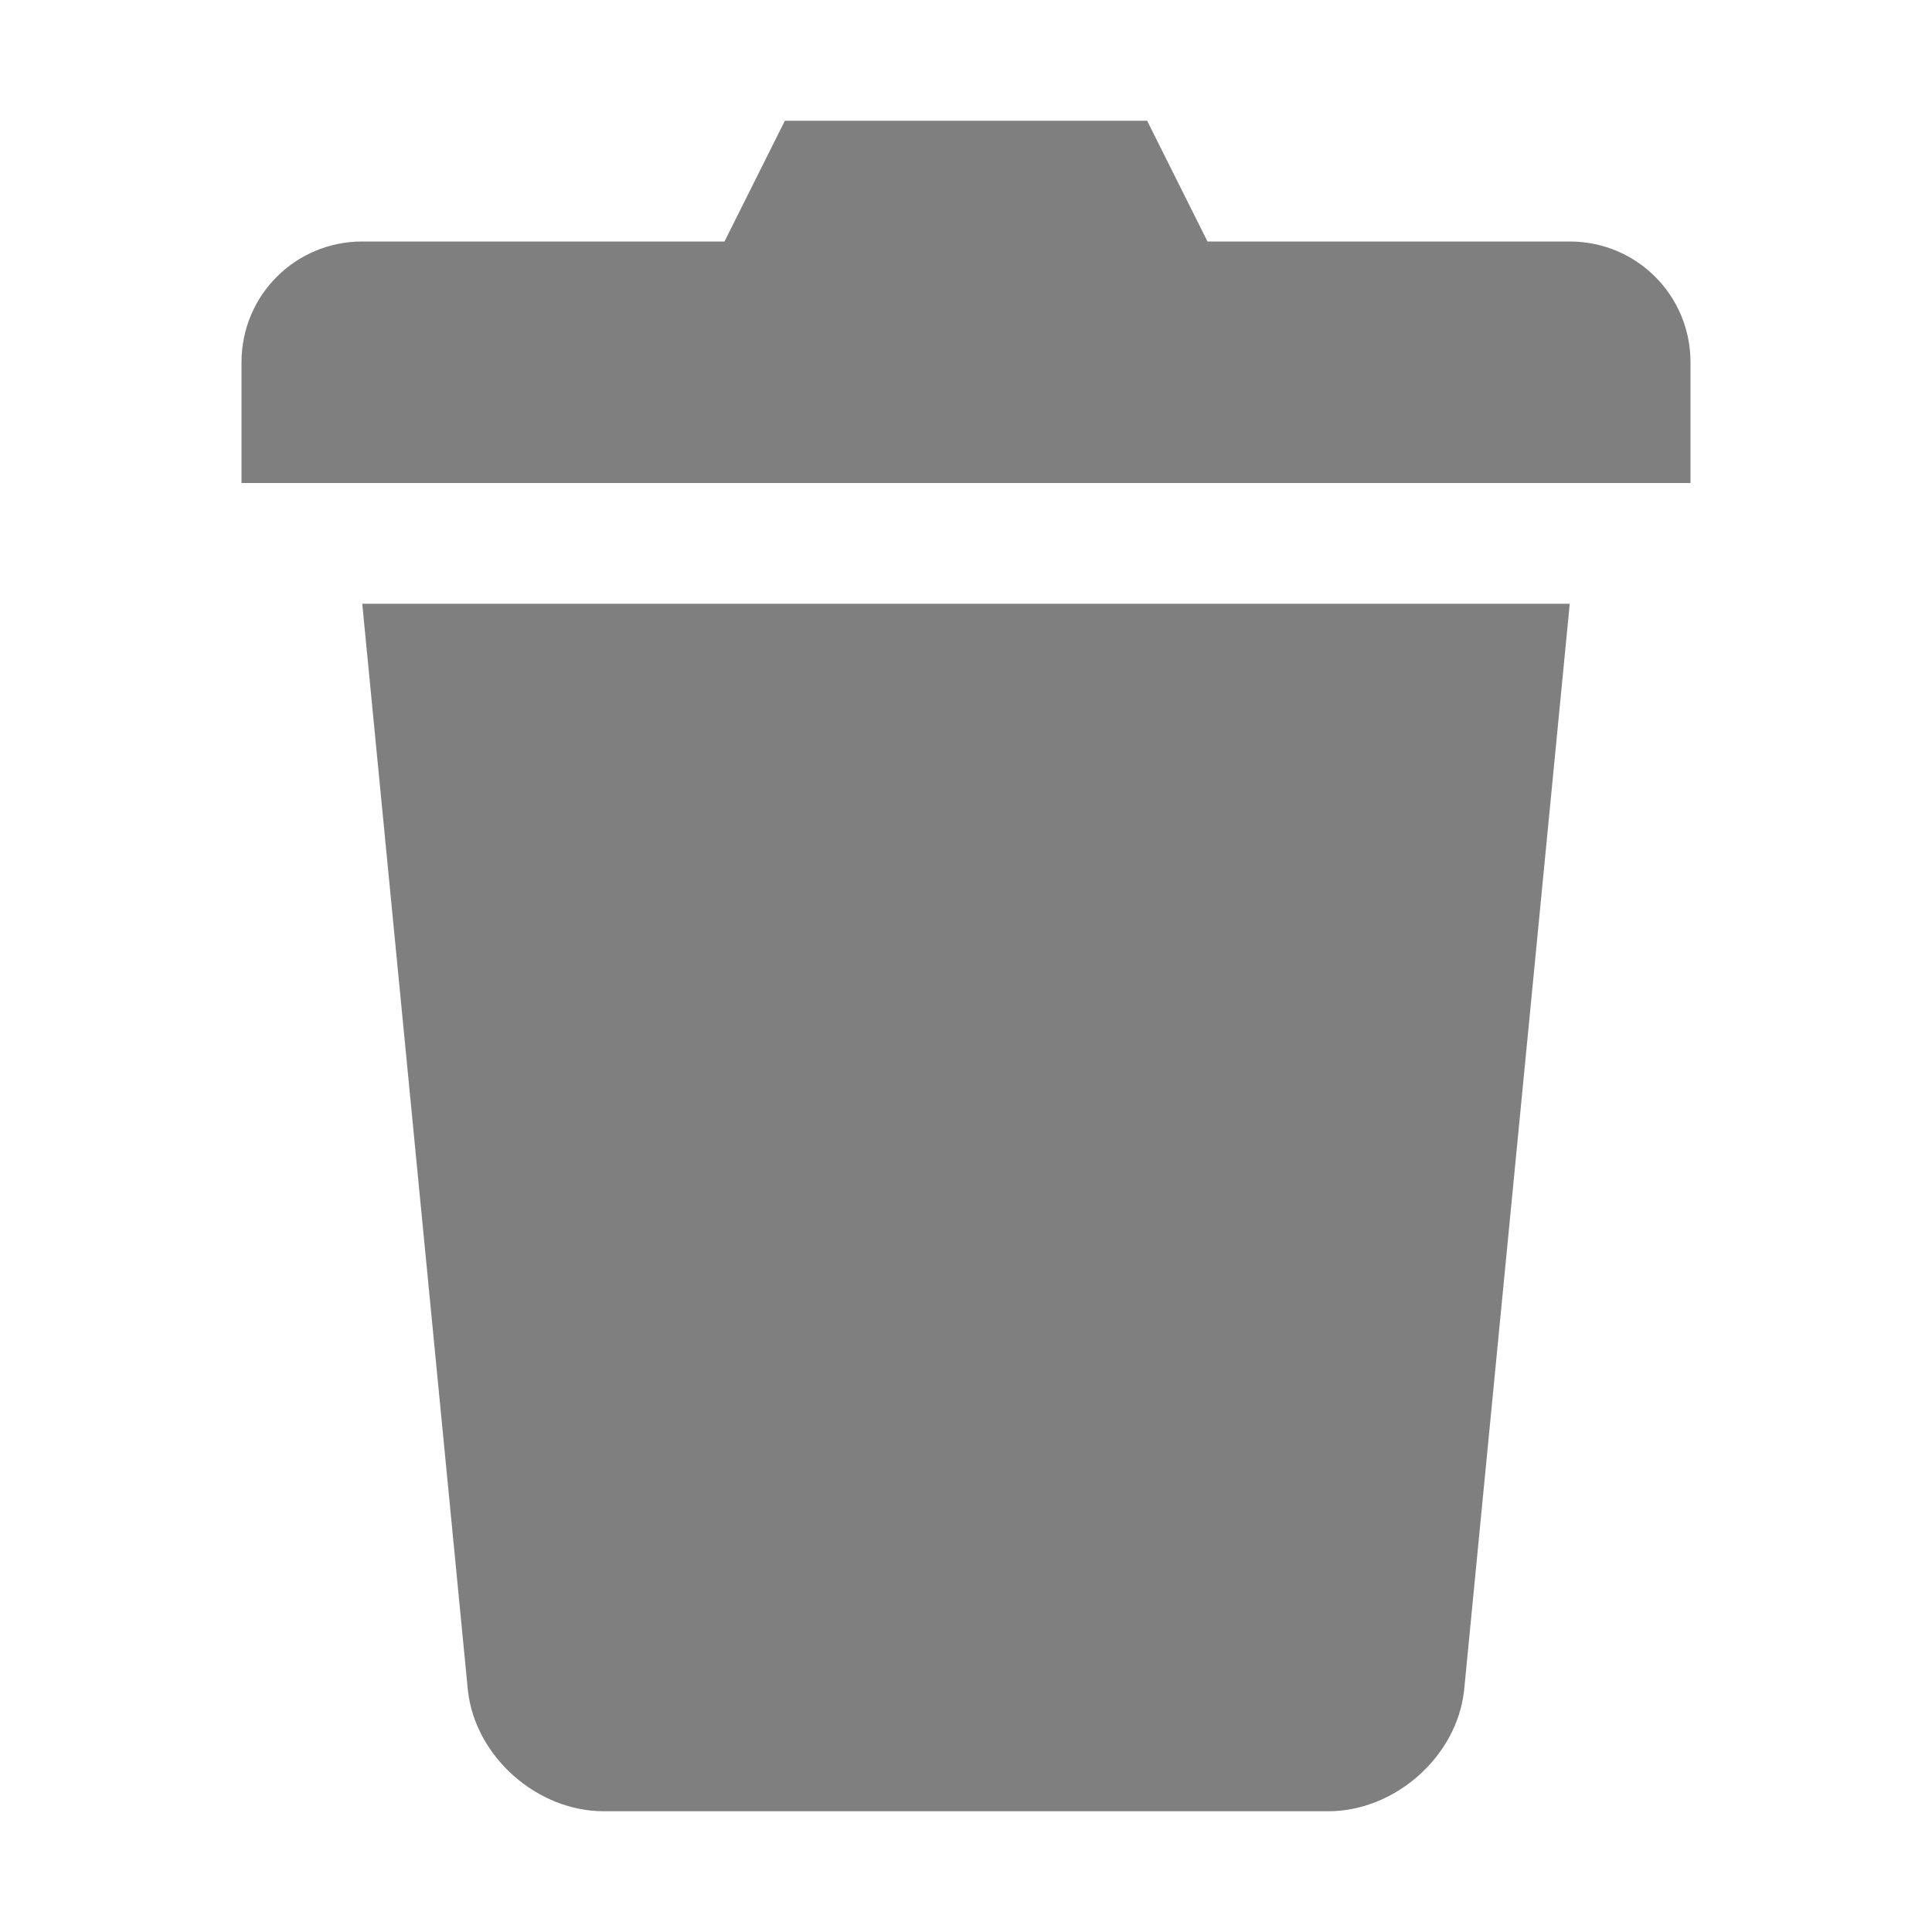
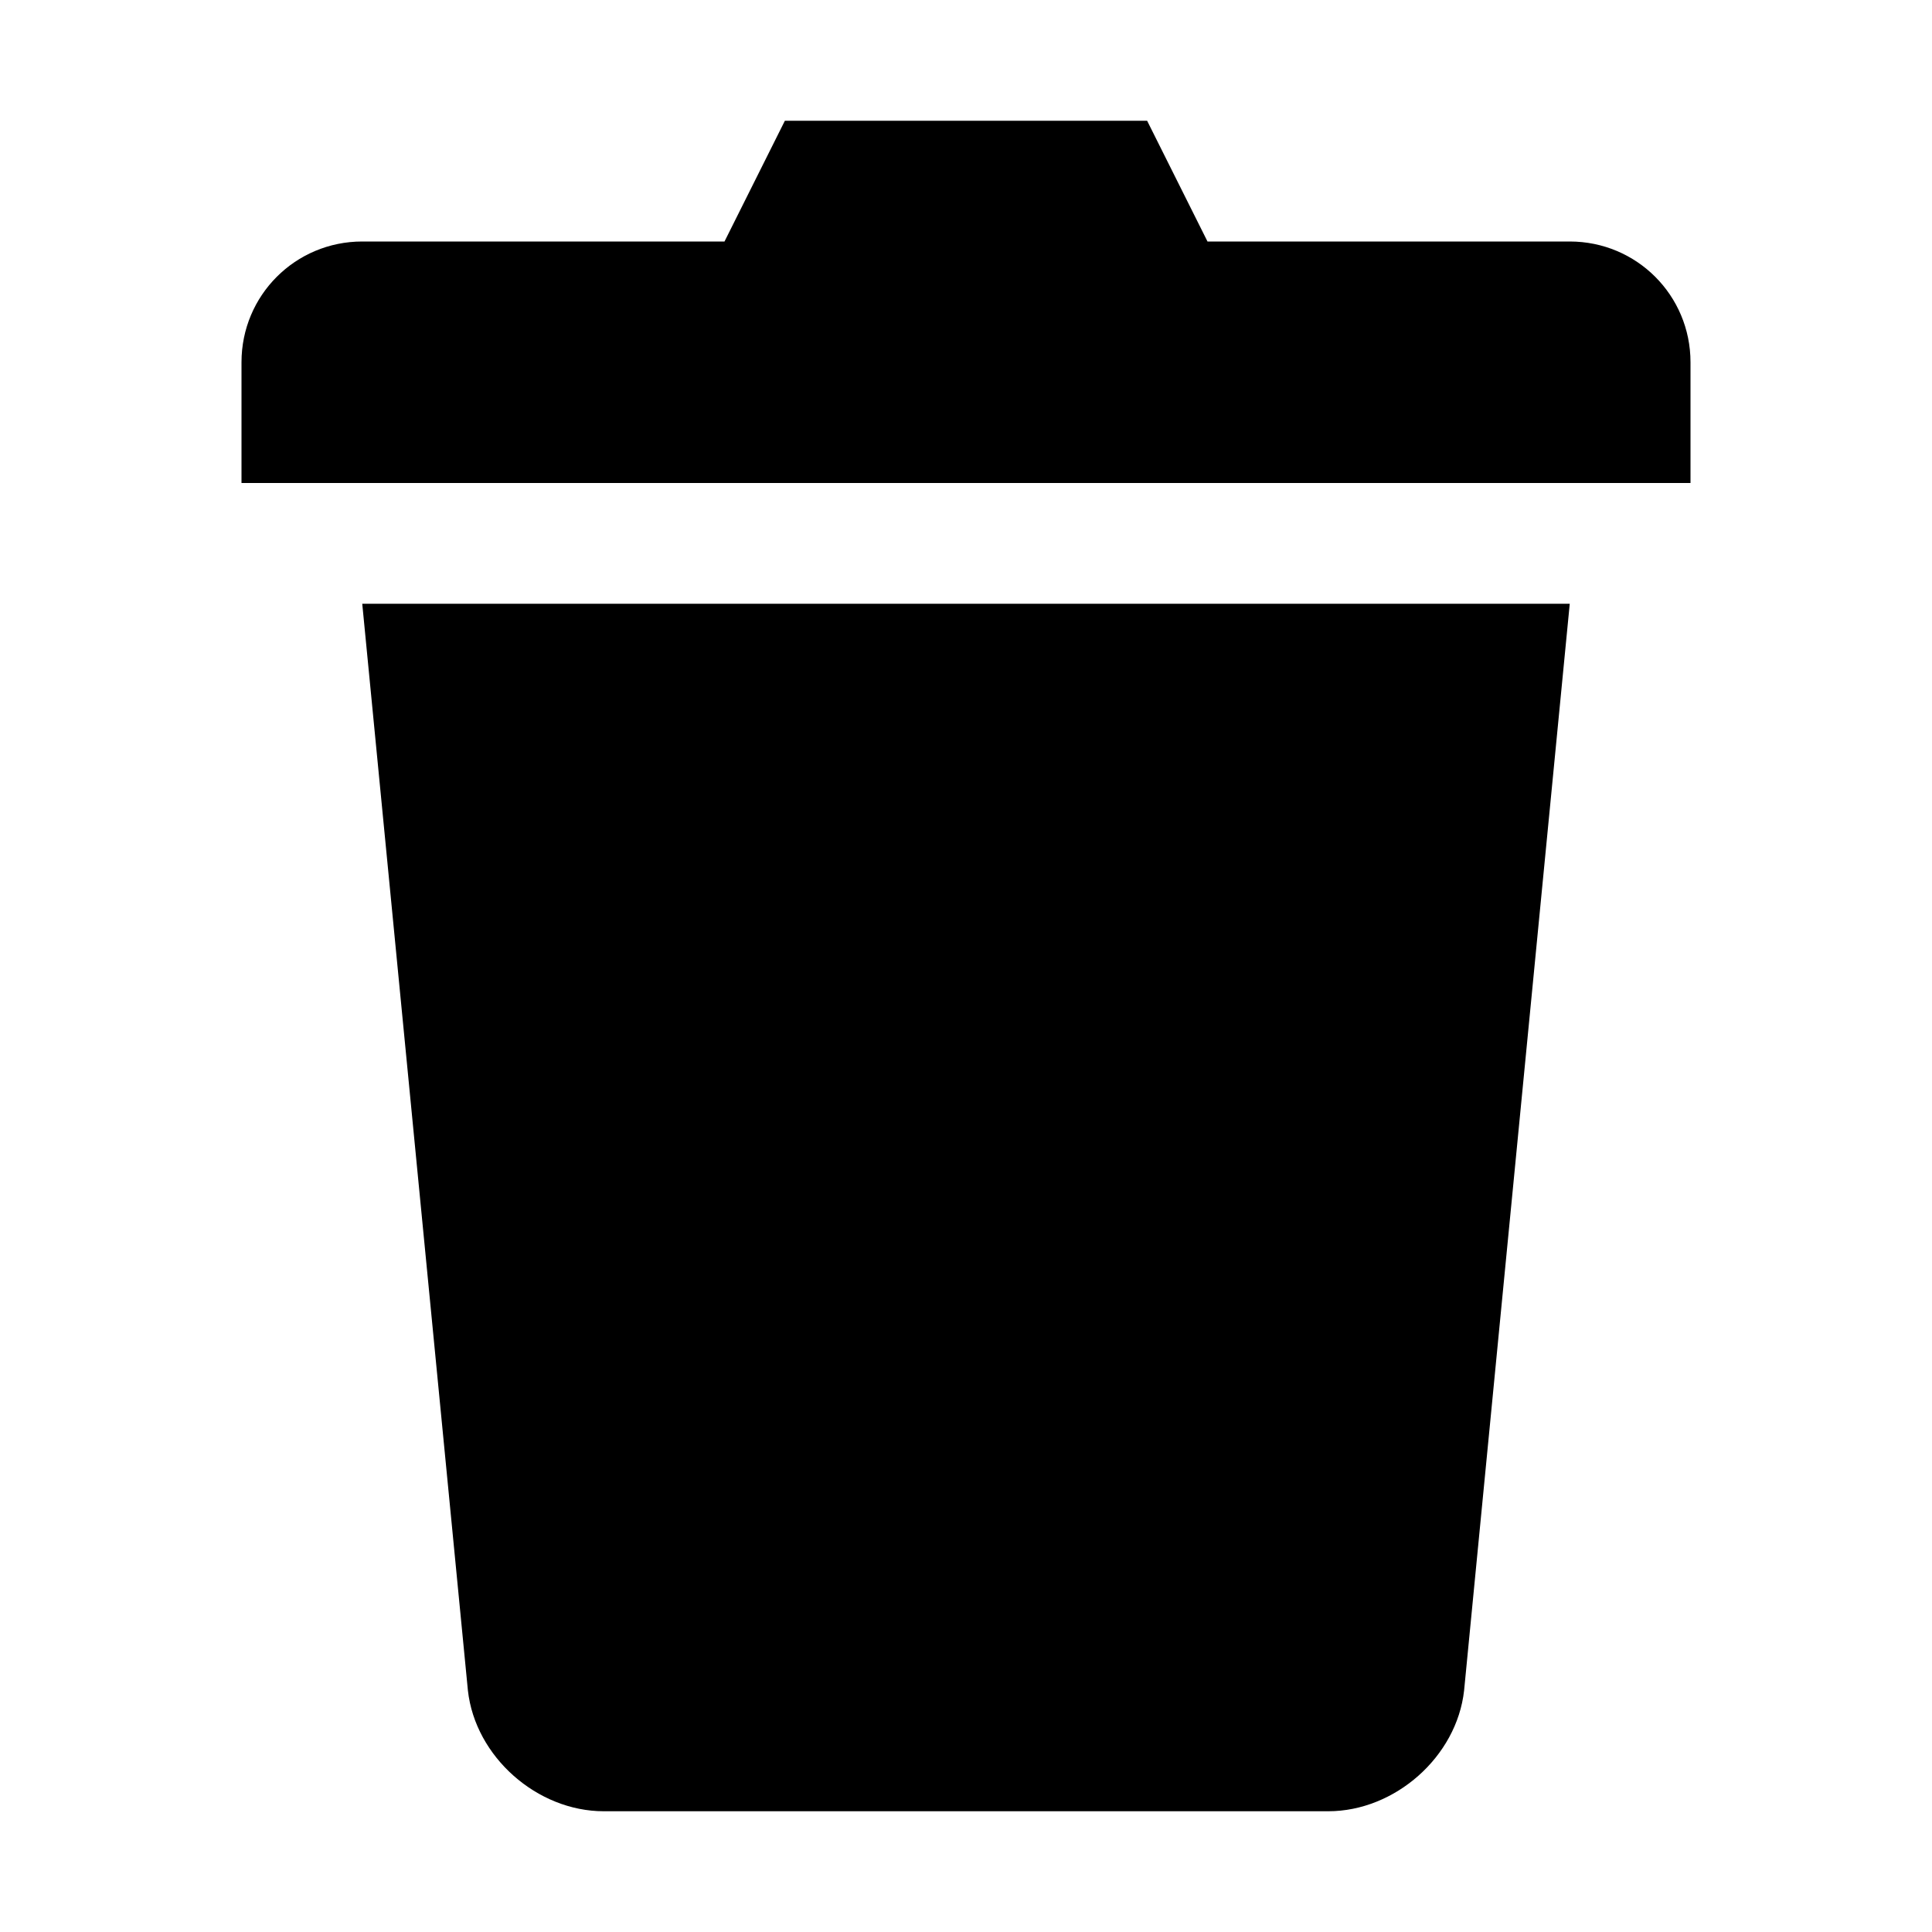
<svg xmlns="http://www.w3.org/2000/svg" height="16" width="16" version="1.1">
-   <path opacity=".5" d="m6.5 1-0.5 1h-3c-0.554 0-1 0.446-1 1v1h12v-1c0-0.554-0.446-1-1-1h-3l-0.5-1zm-3.5 4 0.875 9c0.061 0.549 0.573 1 1.125 1h6c0.552 0 1.064-0.451 1.125-1l0.875-9z" fill-rule="evenodd" />
+   <path d="m6.5 1-0.5 1h-3c-0.554 0-1 0.446-1 1v1h12v-1c0-0.554-0.446-1-1-1h-3l-0.5-1zm-3.5 4 0.875 9c0.061 0.549 0.573 1 1.125 1h6c0.552 0 1.064-0.451 1.125-1l0.875-9z" fill-rule="evenodd" />
</svg>
